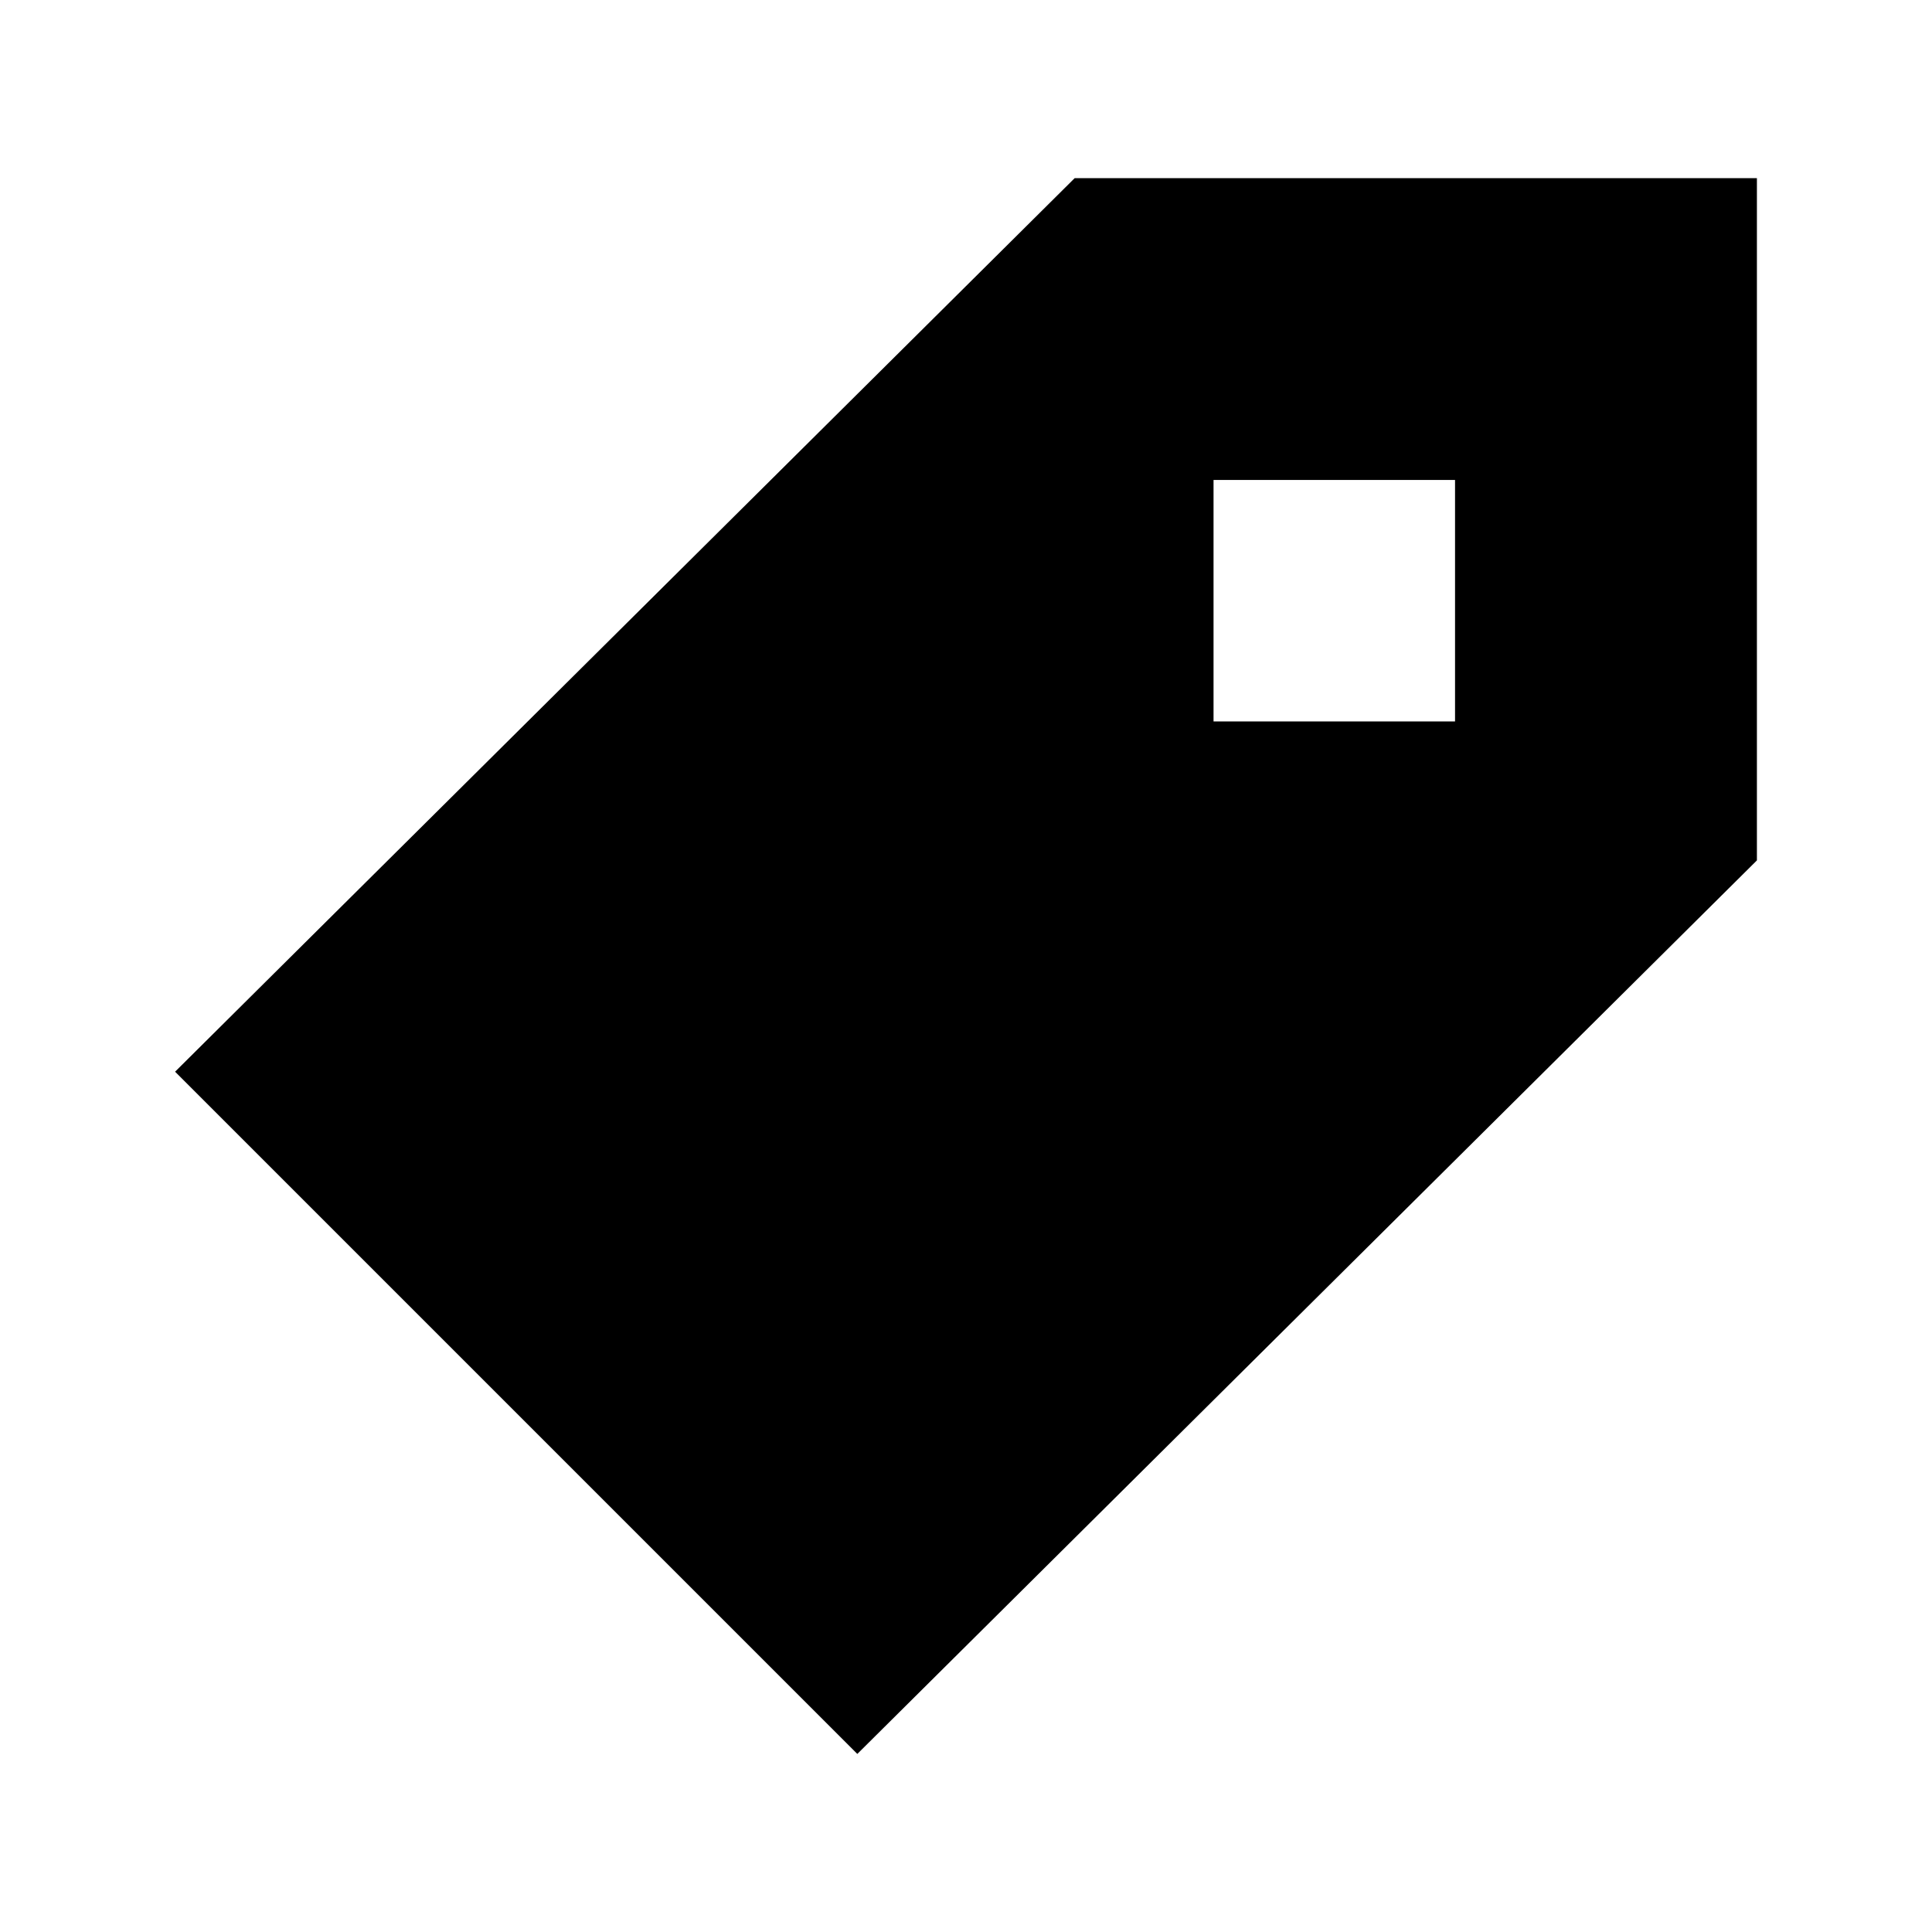
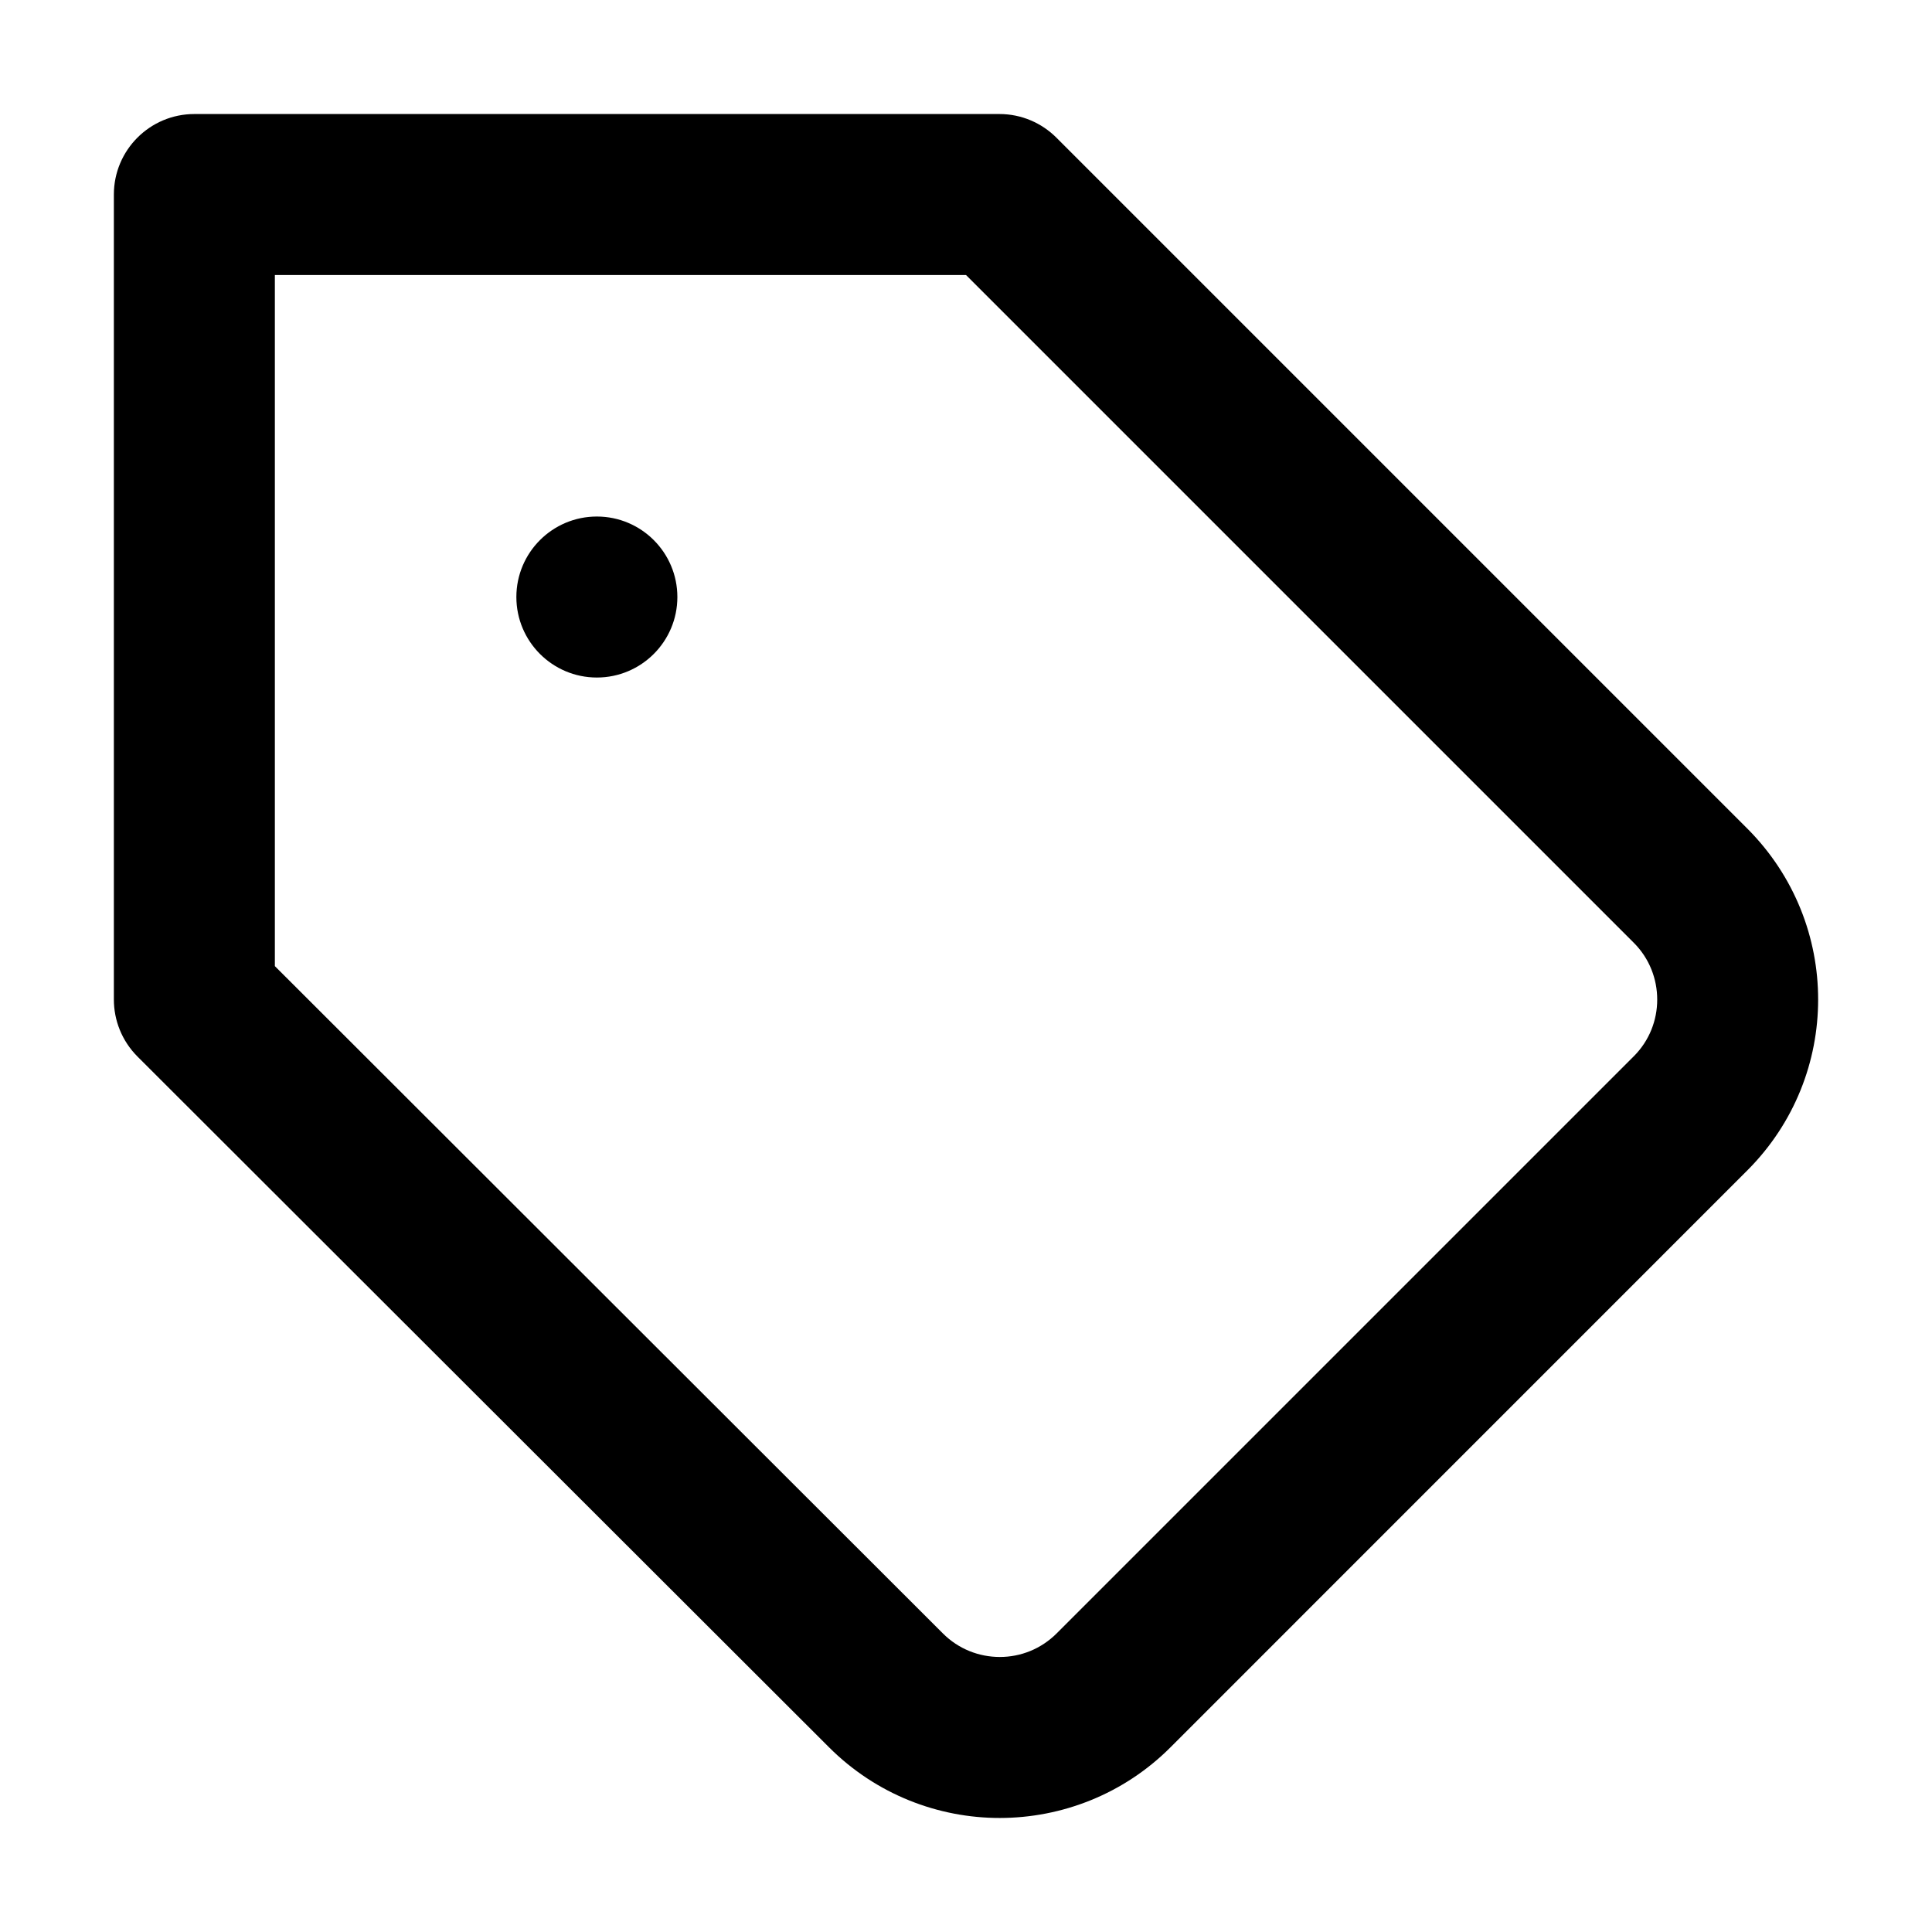
- <svg xmlns="http://www.w3.org/2000/svg" version="1.1" width="24" height="24" viewBox="0 0 24 24">
-   <path d="M21.825 2.213h-8.475l-11.175 11.1 8.475 8.475 11.175-11.1v-8.475zM15.075 8.962v-3h3v3h-3z" />
+ <svg xmlns="http://www.w3.org/2000/svg" version="1.1" width="768" height="768" viewBox="0 0 768 768">
+   <g id="icomoon-ignore">
+ </g>
+   <path d="M694.768 465.072c18.656-18.752 27.968-43.264 27.968-67.68 0.032-24.448-9.28-49.024-27.968-67.84l-274.88-274.88c-5.792-5.76-13.792-9.344-22.624-9.344h-320c-17.664 0-32 14.336-32 32v320c0 8.192 3.136 16.384 9.376 22.656l274.944 274.624c18.752 18.72 43.392 28.096 67.904 28.064s49.152-9.408 67.84-28.128zM649.519 419.824l-229.44 229.44c-6.272 6.272-14.4 9.408-22.624 9.408s-16.384-3.104-22.624-9.344l-265.568-265.28v-274.72h274.752l265.504 265.504c6.144 6.176 9.248 14.304 9.248 22.528 0 8.192-3.104 16.288-9.248 22.464zM237.264 269.328c17.664 0 32-14.336 32-32s-14.336-32-32-32-32 14.336-32 32 14.336 32 32 32z" />
</svg>
